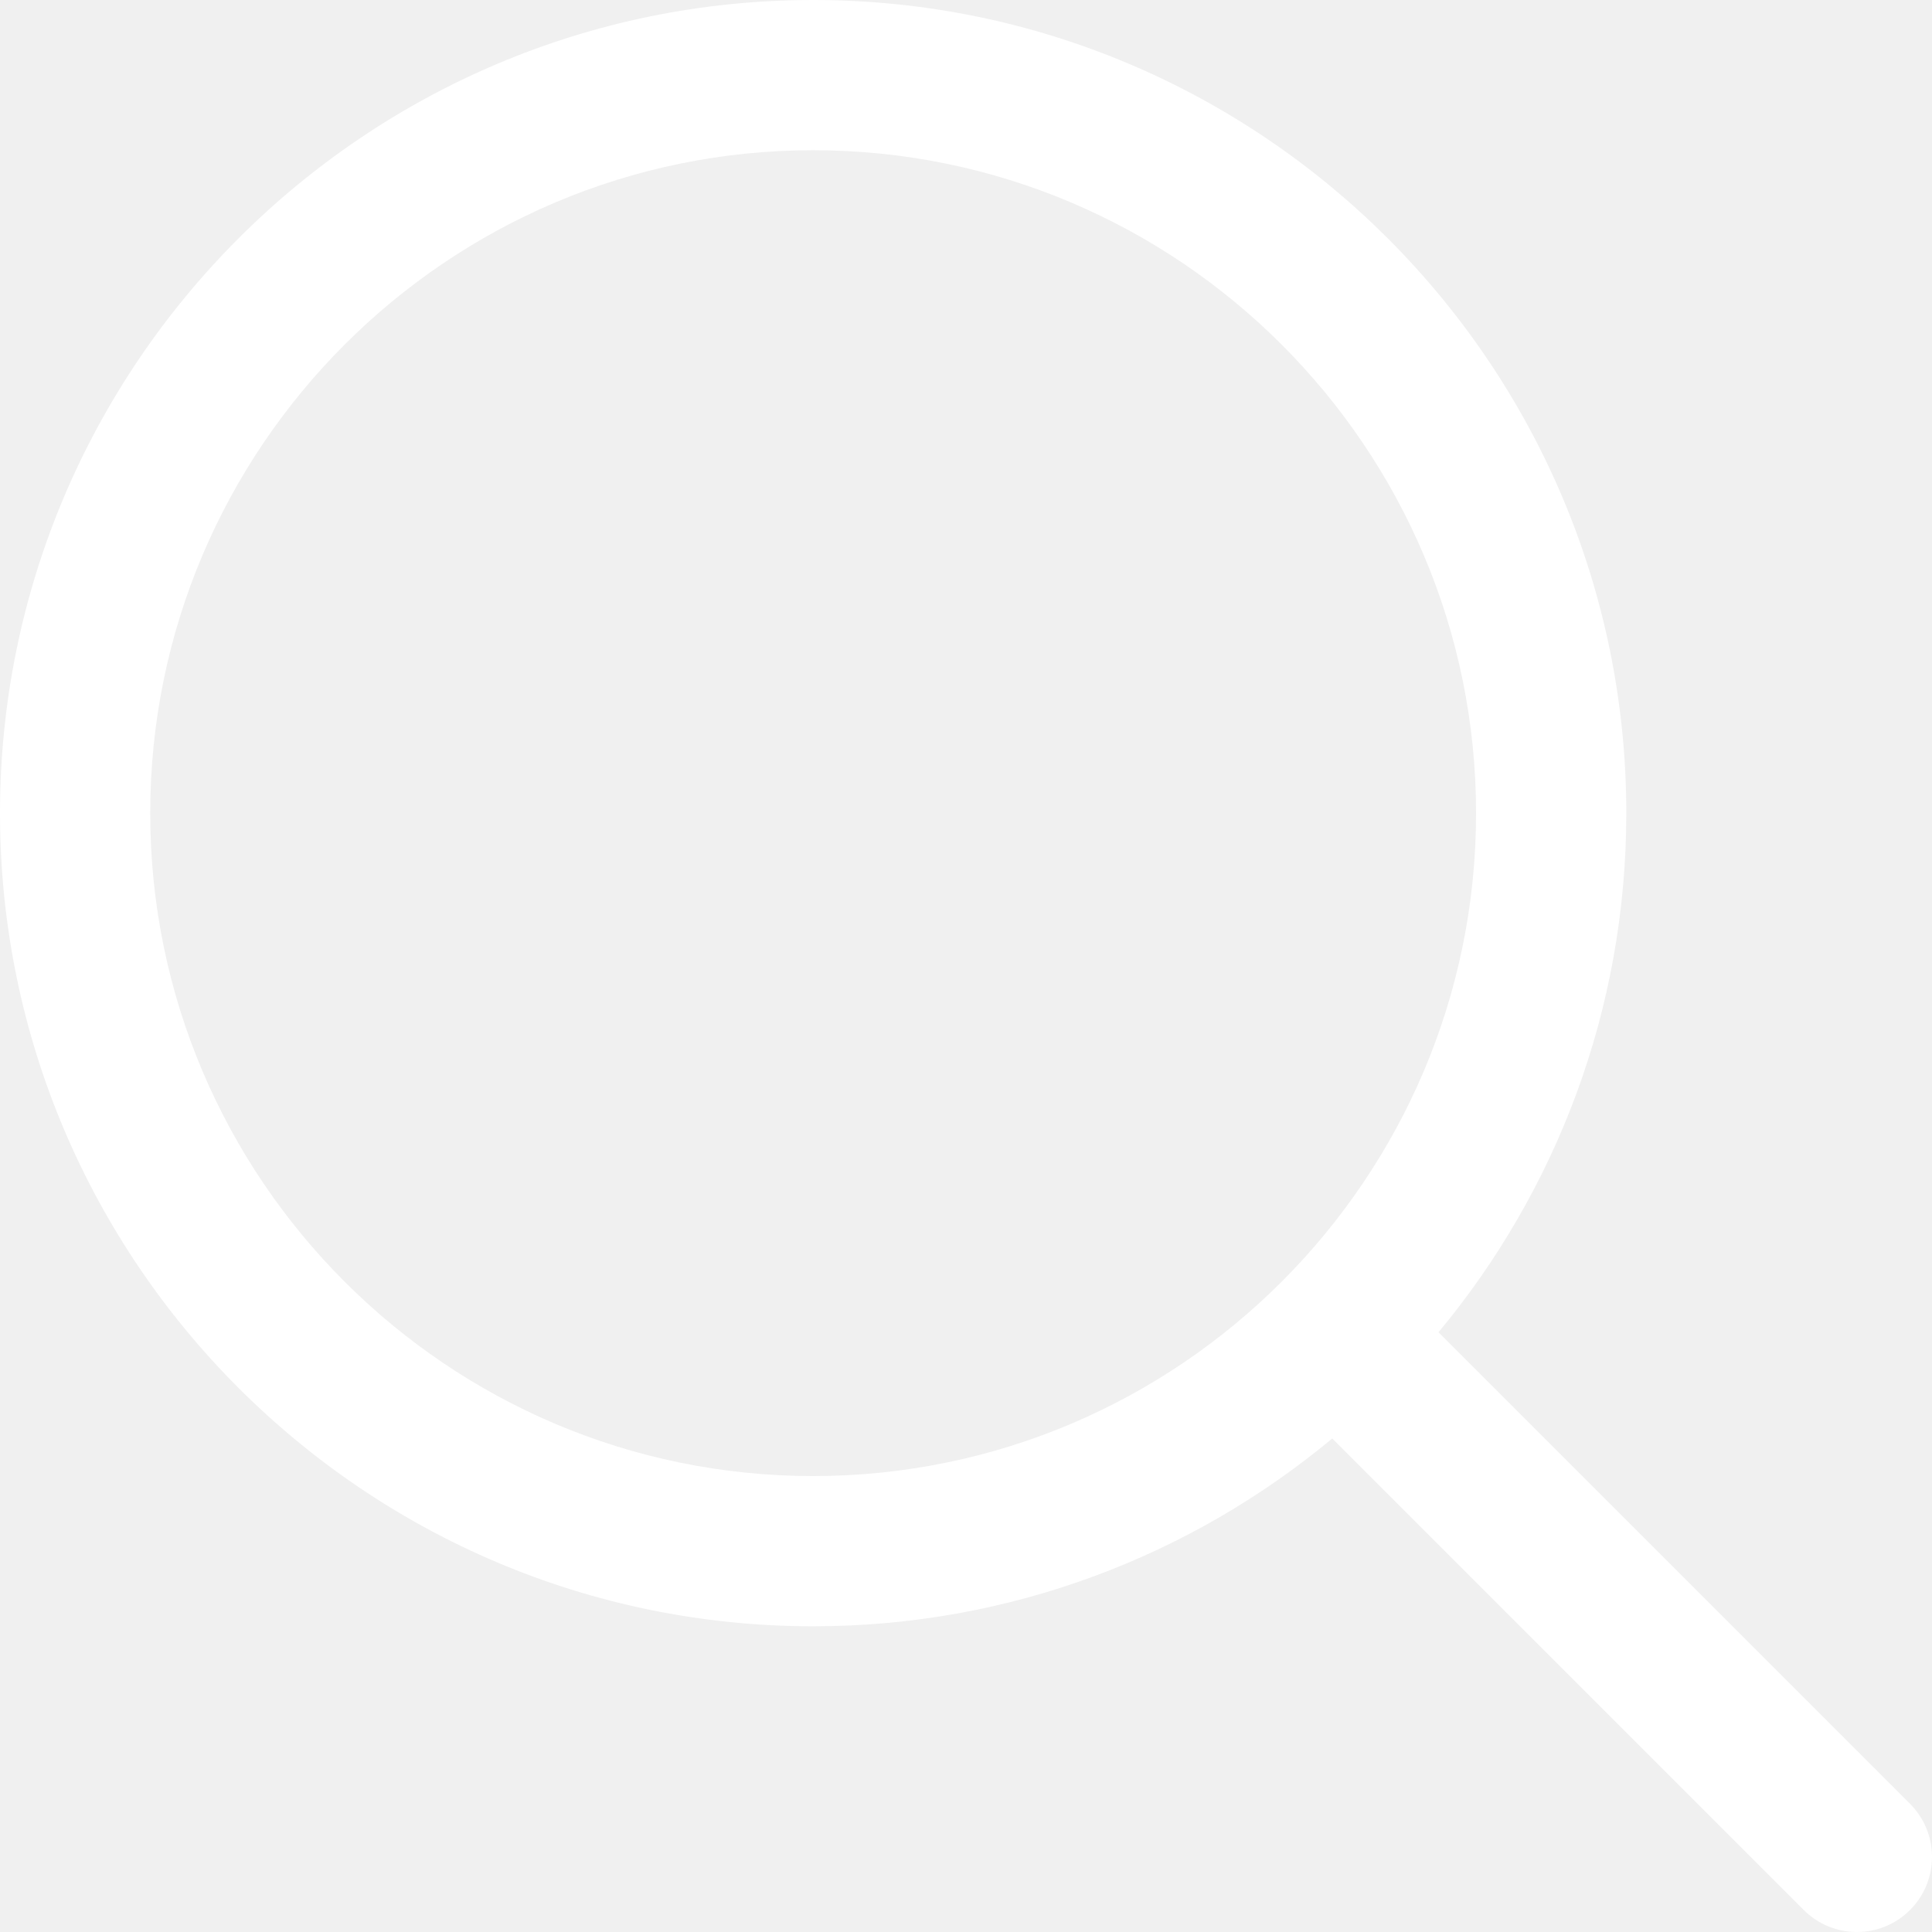
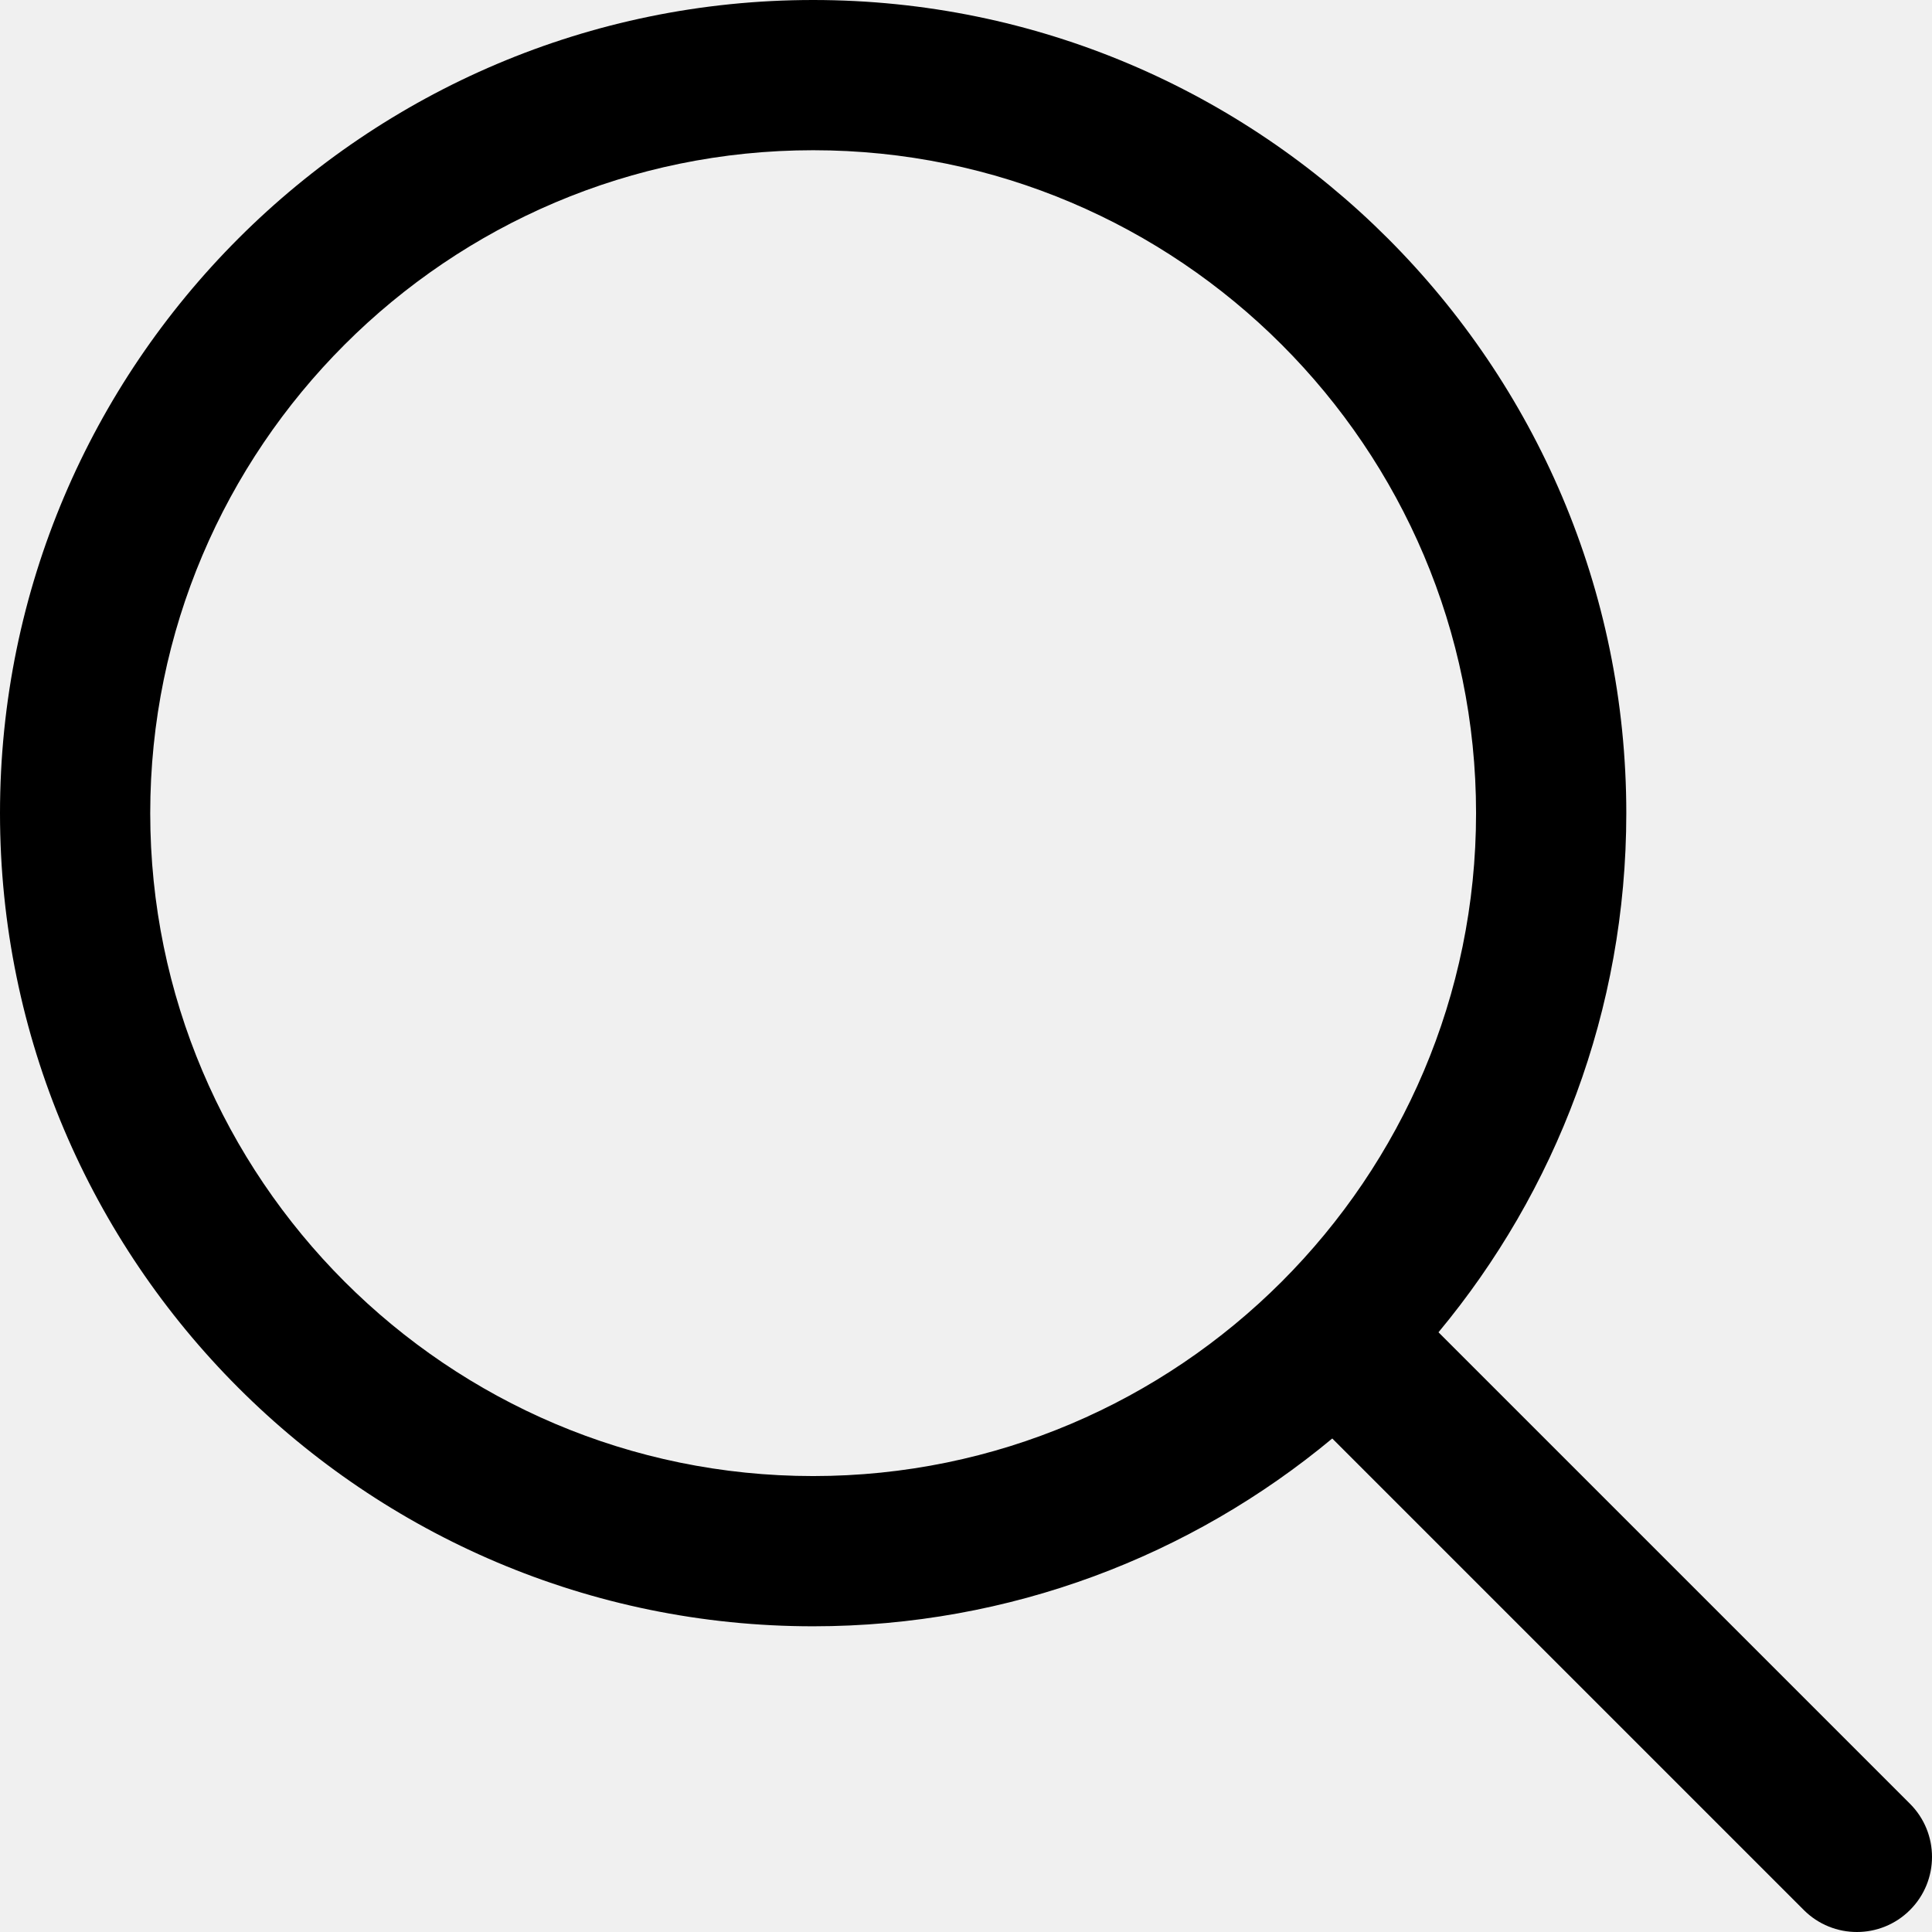
<svg xmlns="http://www.w3.org/2000/svg" version="1.1" id="Capa_1" x="0px" y="0px" viewBox="0 0 192.904 192.904" style="enable-background:new 0 0 192.904 192.904;" xml:space="preserve">
  <defs id="defs37" />
-   <path d="M190.707,180.101l-47.078-47.077c11.702-14.072,18.752-32.142,18.752-51.831C162.381,36.423,125.959,0,81.191,0  C36.422,0,0,36.423,0,81.193c0,44.767,36.422,81.187,81.191,81.187c19.688,0,37.759-7.049,51.831-18.751l47.079,47.078  c1.464,1.465,3.384,2.197,5.303,2.197c1.919,0,3.839-0.732,5.304-2.197C193.637,187.778,193.637,183.03,190.707,180.101z M15,81.193  C15,44.694,44.693,15,81.191,15c36.497,0,66.189,29.694,66.189,66.193c0,36.496-29.692,66.187-66.189,66.187  C44.693,147.38,15,117.689,15,81.193z" id="path2" style="fill:#ffffff" />
+   <path d="M190.707,180.101l-47.078-47.077c11.702-14.072,18.752-32.142,18.752-51.831C162.381,36.423,125.959,0,81.191,0  C36.422,0,0,36.423,0,81.193c0,44.767,36.422,81.187,81.191,81.187c19.688,0,37.759-7.049,51.831-18.751l47.079,47.078  c1.464,1.465,3.384,2.197,5.303,2.197c1.919,0,3.839-0.732,5.304-2.197C193.637,187.778,193.637,183.03,190.707,180.101z M15,81.193  C15,44.694,44.693,15,81.191,15c36.497,0,66.189,29.694,66.189,66.193c0,36.496-29.692,66.187-66.189,66.187  C44.693,147.38,15,117.689,15,81.193z" id="path2" style="fill:#000000" />
  <g id="g4">
</g>
  <g id="g6">
</g>
  <g id="g8">
</g>
  <g id="g10">
</g>
  <g id="g12">
</g>
  <g id="g14">
</g>
  <g id="g16">
</g>
  <g id="g18">
</g>
  <g id="g20">
</g>
  <g id="g22">
</g>
  <g id="g24">
</g>
  <g id="g26">
</g>
  <g id="g28">
</g>
  <g id="g30">
</g>
  <g id="g32">
</g>
</svg>
